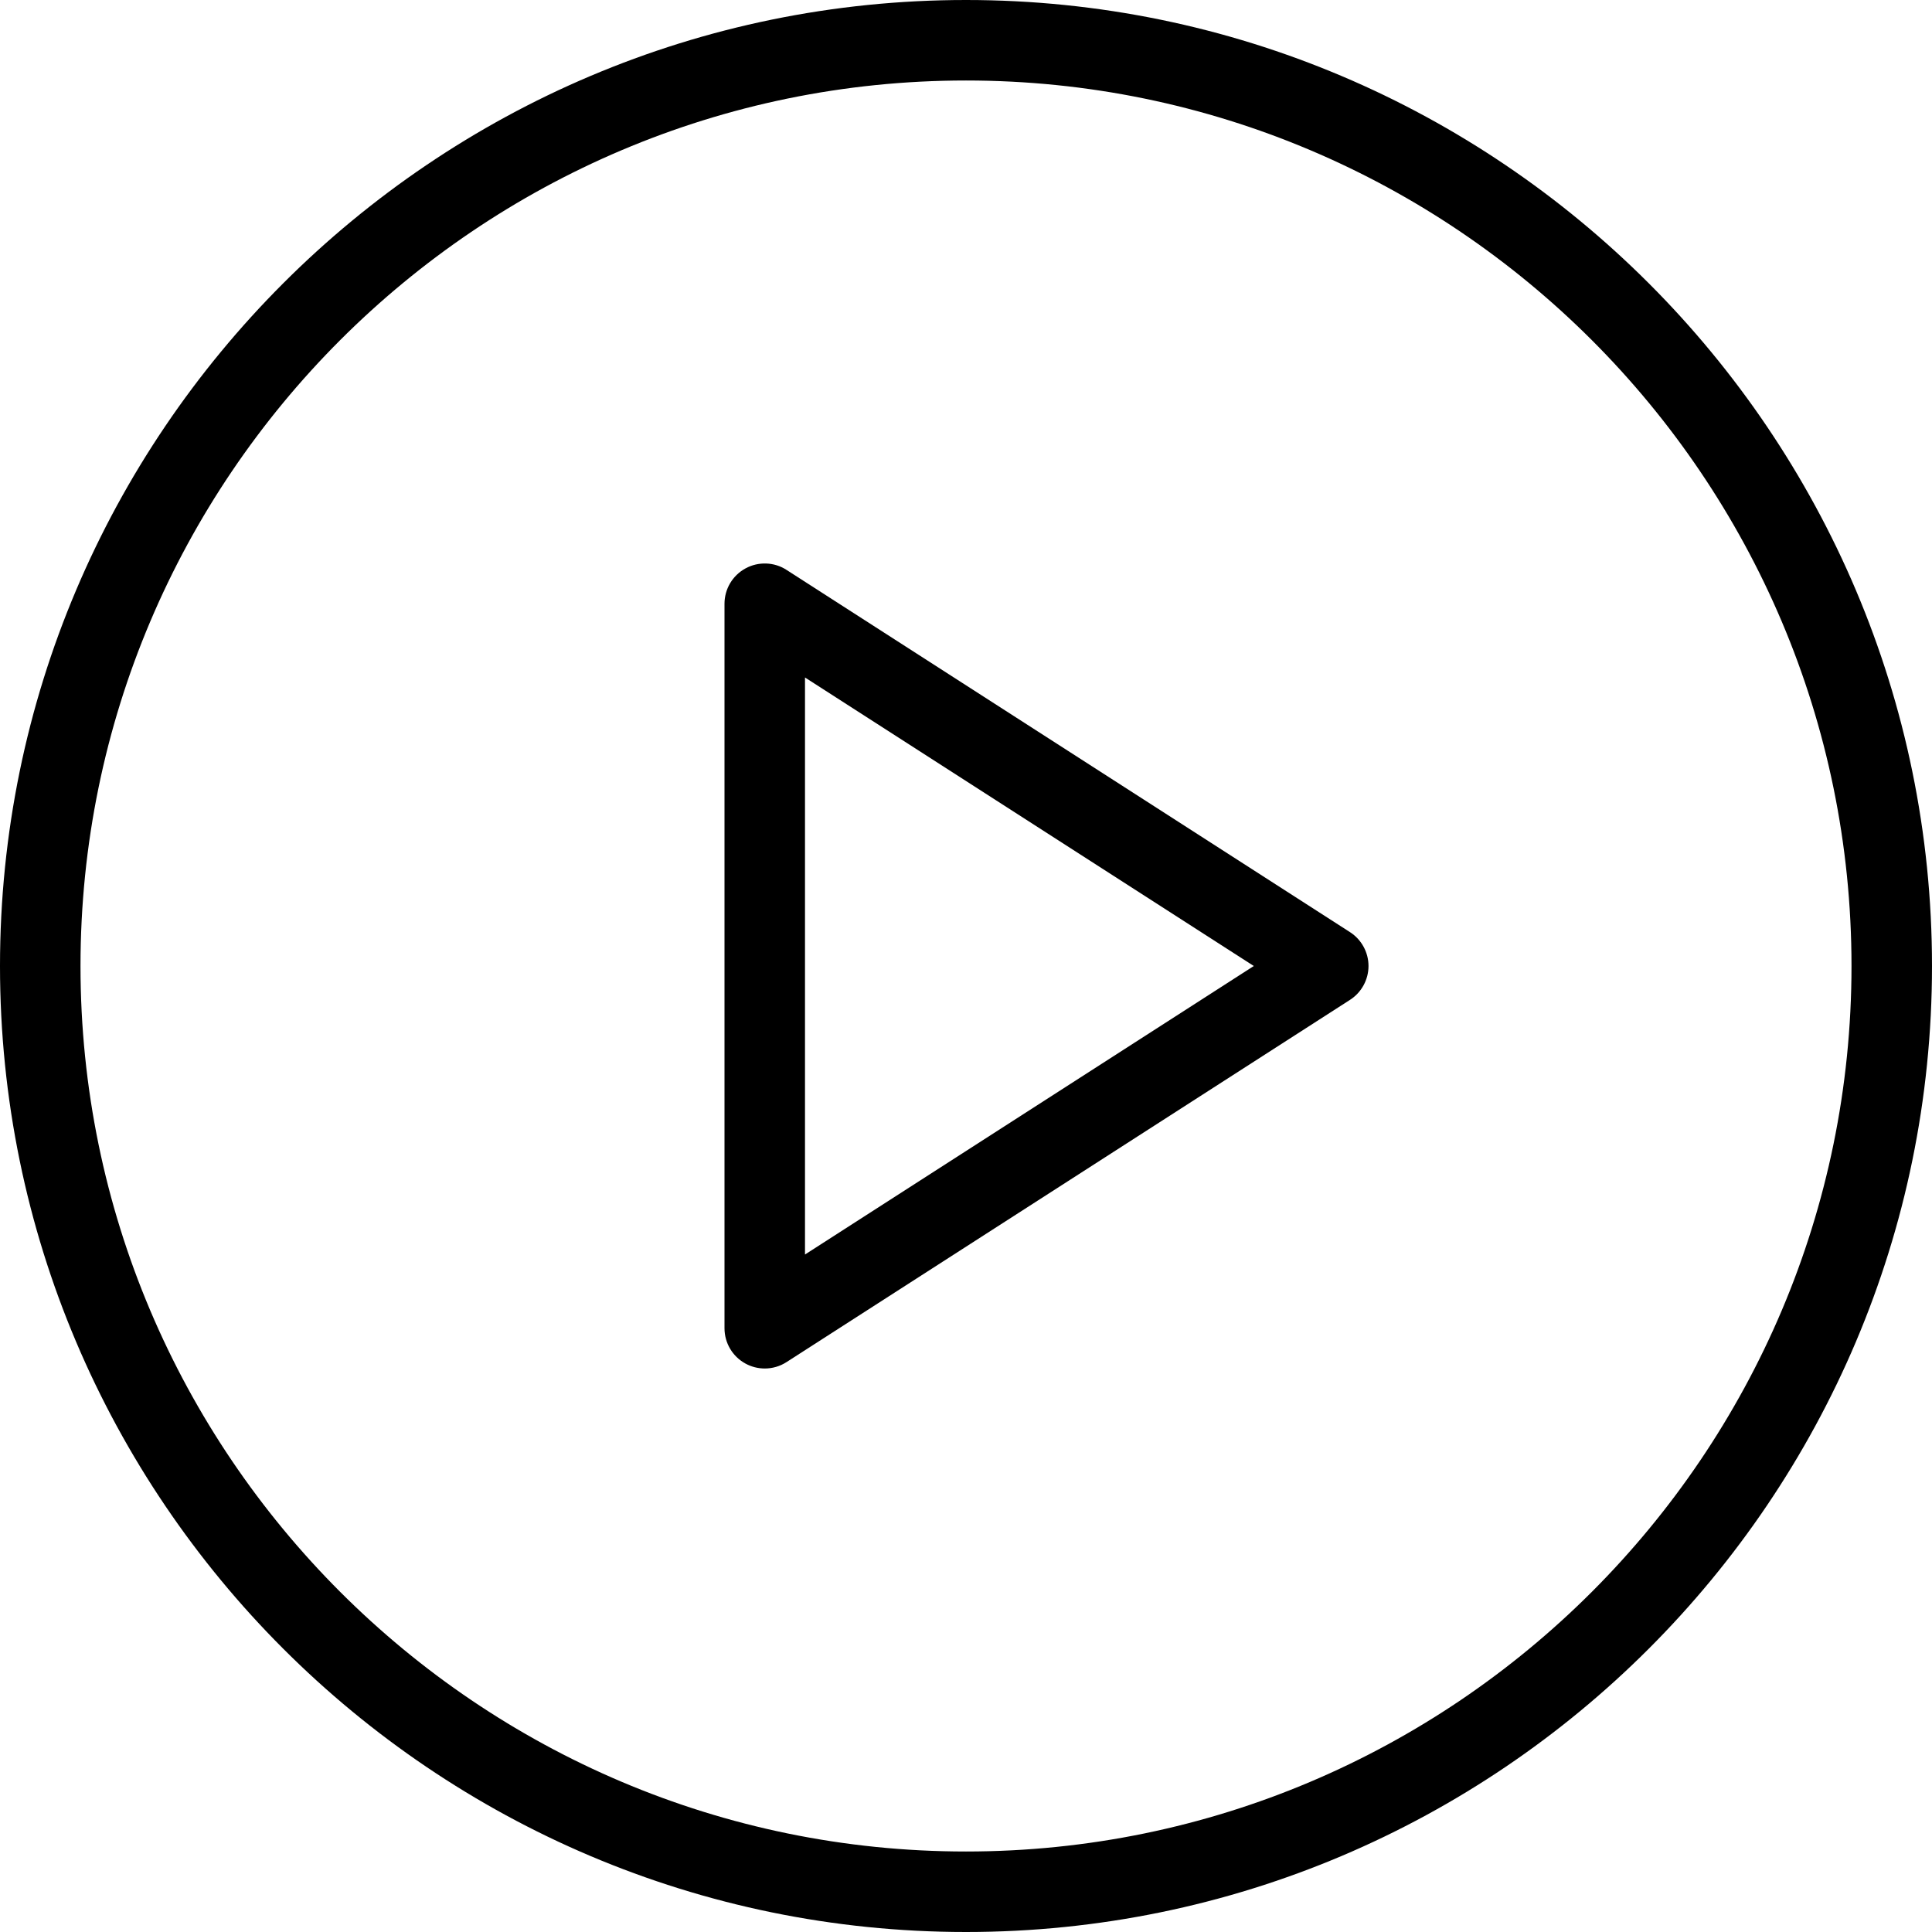
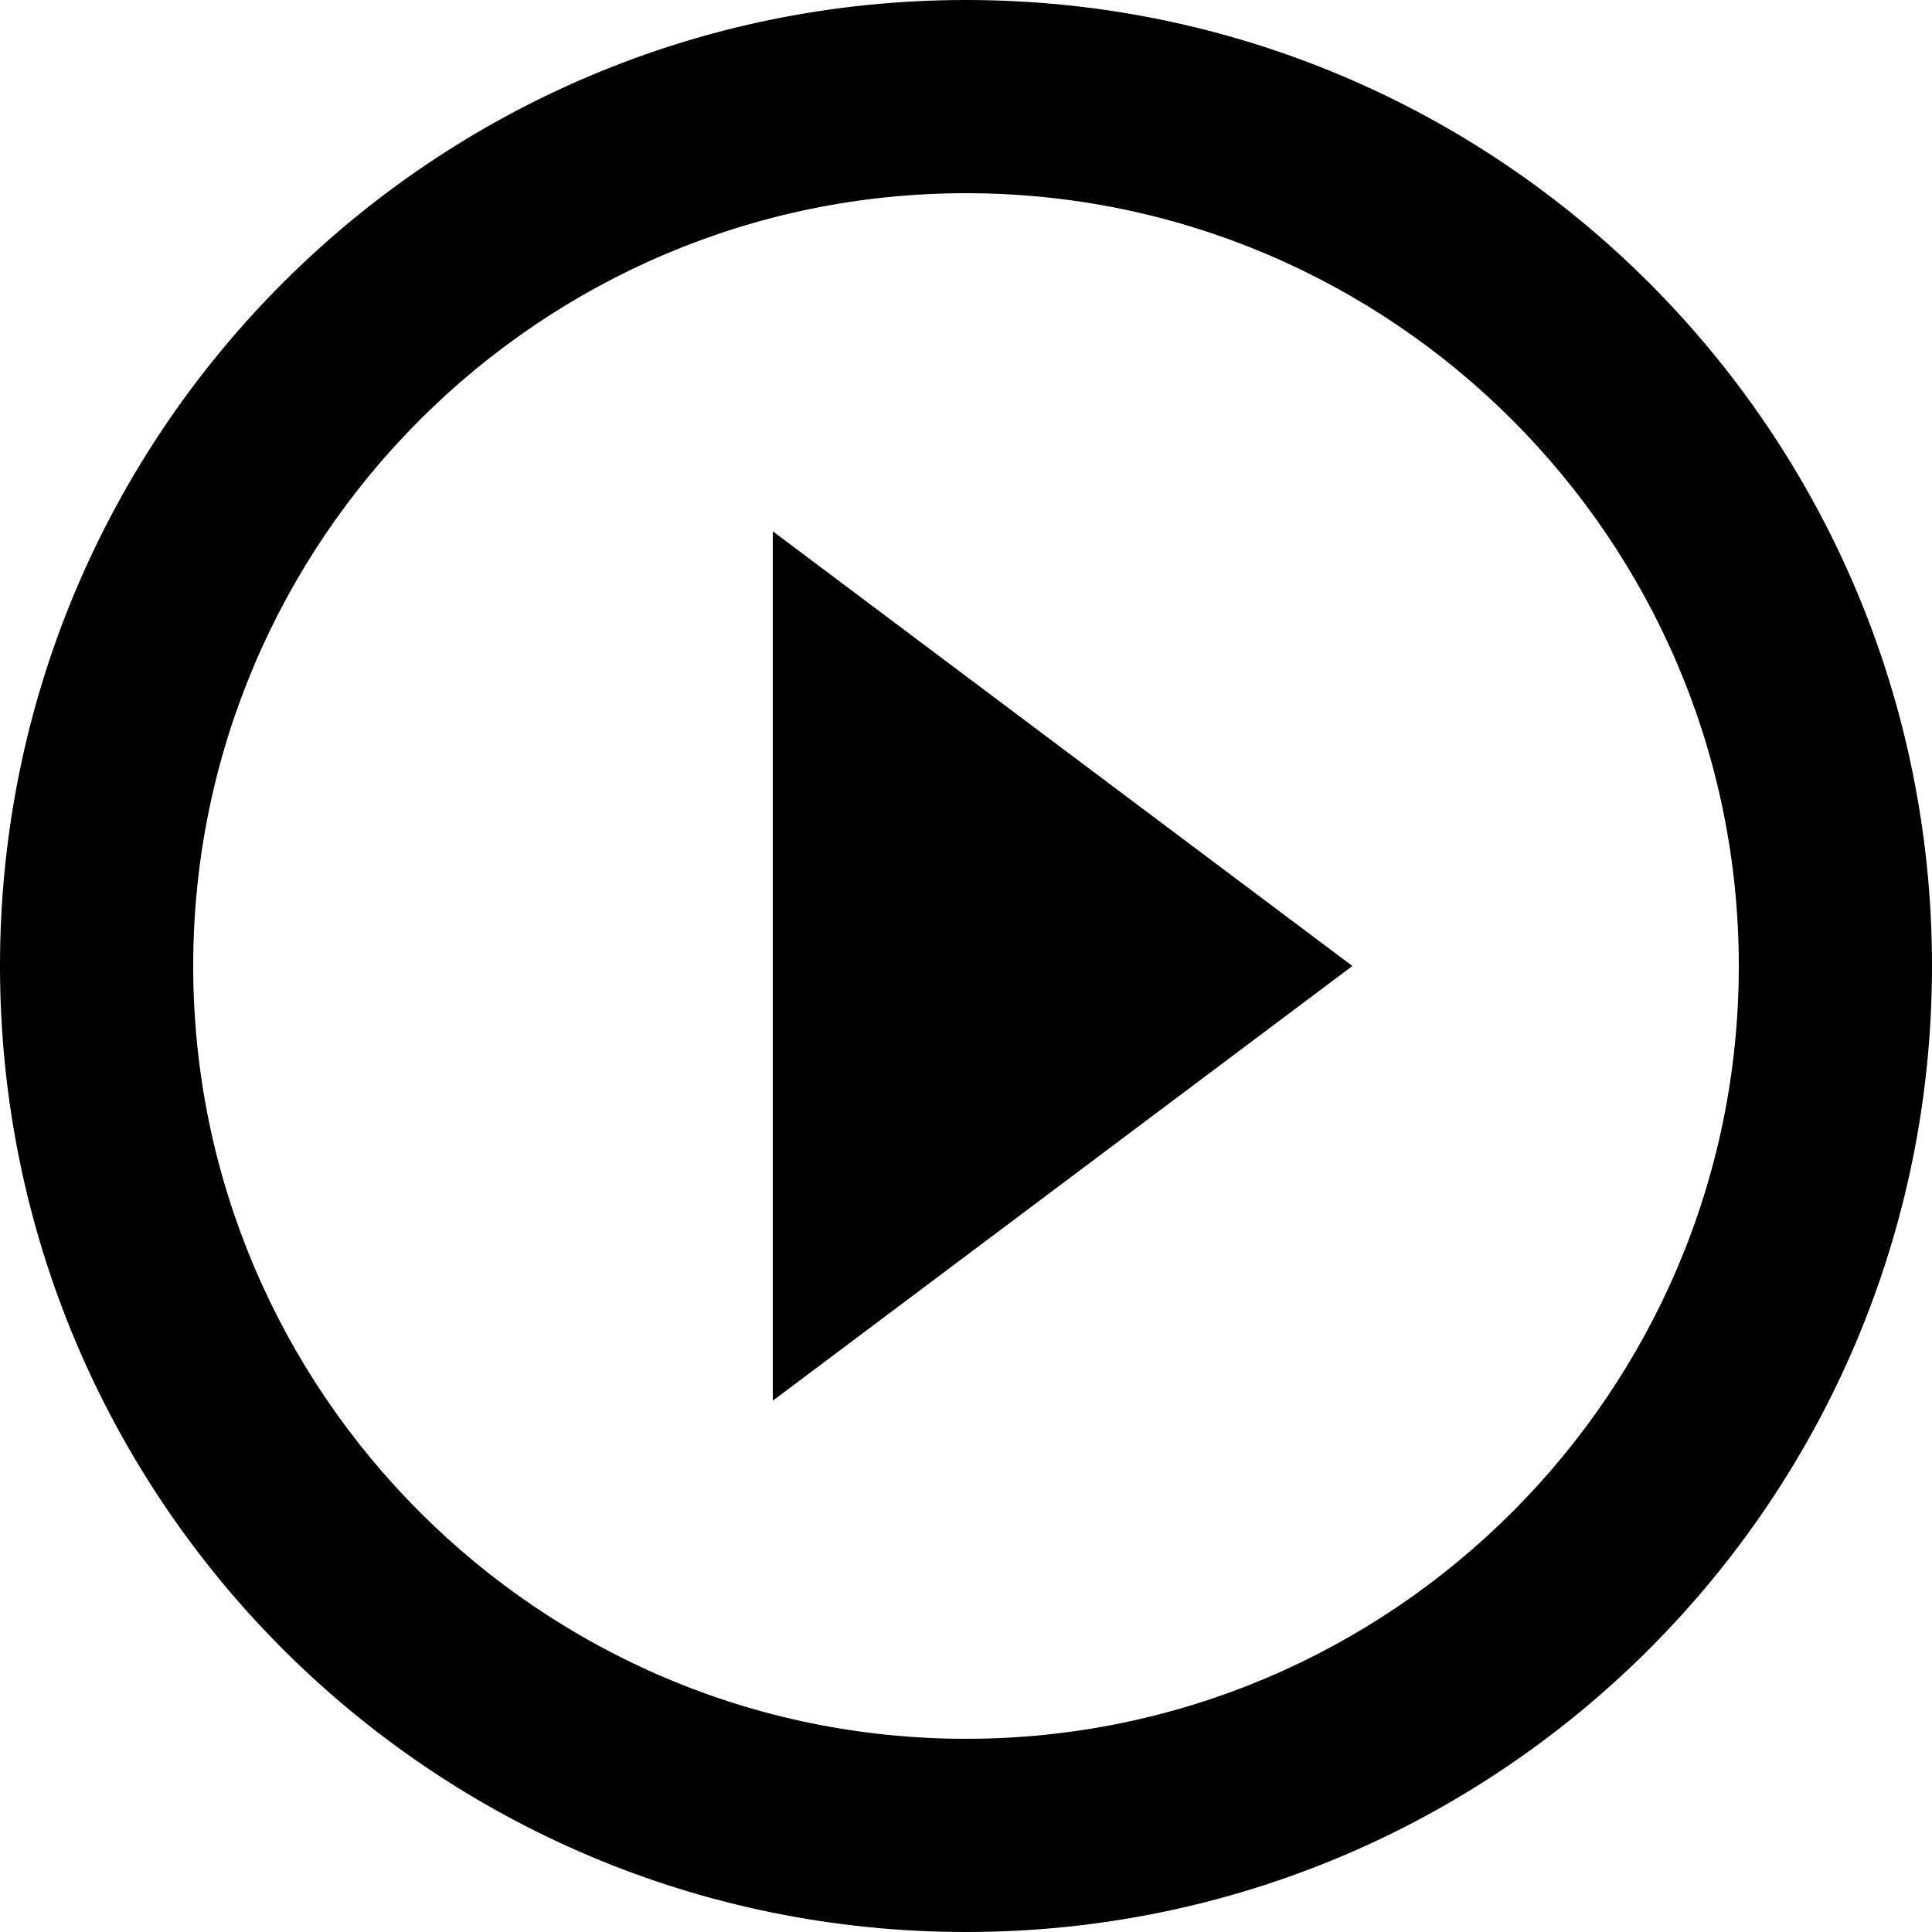
- <svg xmlns="http://www.w3.org/2000/svg" version="1.1" id="Layer_1" x="0px" y="0px" viewBox="0 0 512 512" style="enable-background:new 0 0 512 512;" xml:space="preserve">
+ <svg xmlns="http://www.w3.org/2000/svg" version="1.1" id="Capa_1" x="0px" y="0px" viewBox="0 0 426.667 426.667" style="enable-background:new 0 0 426.667 426.667;" xml:space="preserve">
  <g>
    <g>
      <g>
-         <path d="M256,0C114.833,0,0,114.844,0,256s114.833,256,256,256s256-114.844,256-256S397.167,0,256,0z M256,490.667     C126.604,490.667,21.333,385.396,21.333,256S126.604,21.333,256,21.333S490.667,126.604,490.667,256S385.396,490.667,256,490.667     z" />
-         <path d="M357.771,247.031l-149.333-96c-3.271-2.135-7.5-2.25-10.875-0.396C194.125,152.51,192,156.094,192,160v192     c0,3.906,2.125,7.49,5.563,9.365c1.583,0.865,3.354,1.302,5.104,1.302c2,0,4.021-0.563,5.771-1.698l149.333-96     c3.042-1.958,4.896-5.344,4.896-8.969S360.813,248.99,357.771,247.031z M213.333,332.458V179.542L332.271,256L213.333,332.458z" />
+         <polygon points="170.667,309.333 298.667,213.333 170.667,117.333    " />
+         <path d="M213.333,0C95.467,0,0,95.467,0,213.333s95.467,213.333,213.333,213.333S426.667,331.2,426.667,213.333     S331.2,0,213.333,0z M213.333,384c-94.08,0-170.667-76.587-170.667-170.667S119.253,42.667,213.333,42.667     S384,119.253,384,213.333S307.413,384,213.333,384z" />
      </g>
    </g>
  </g>
  <g>
</g>
  <g>
</g>
  <g>
</g>
  <g>
</g>
  <g>
</g>
  <g>
</g>
  <g>
</g>
  <g>
</g>
  <g>
</g>
  <g>
</g>
  <g>
</g>
  <g>
</g>
  <g>
</g>
  <g>
</g>
  <g>
</g>
</svg>
